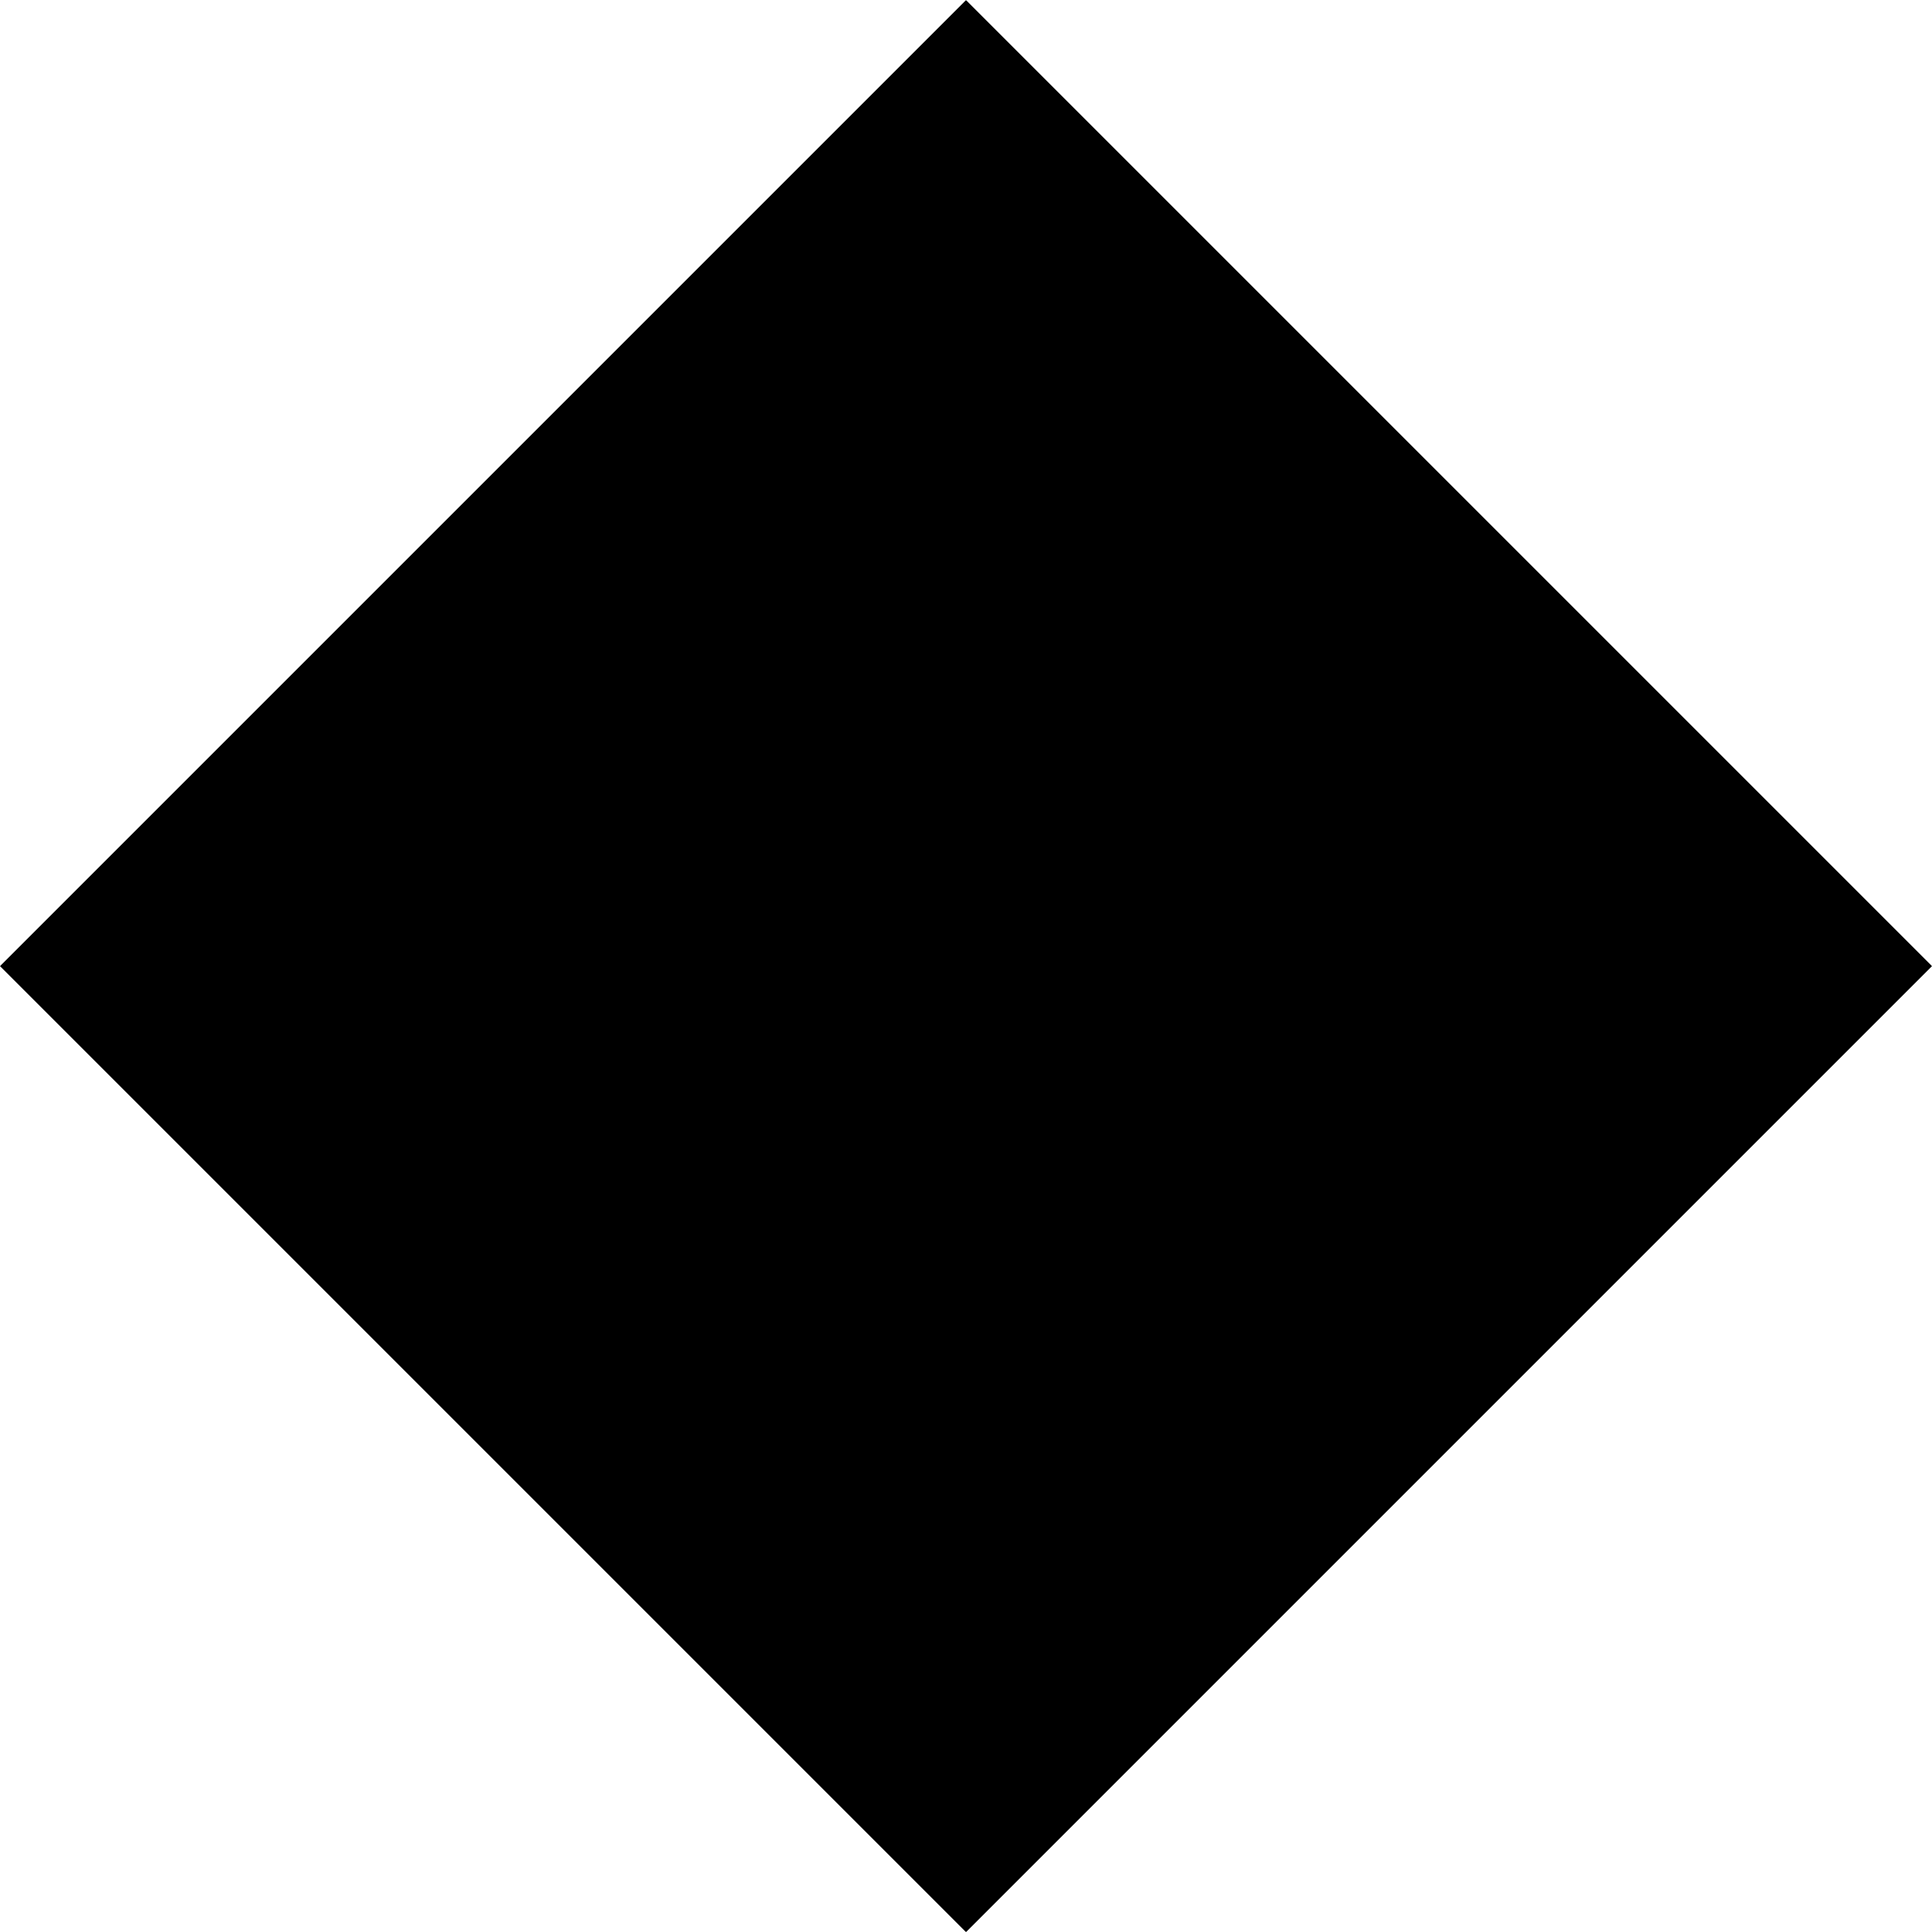
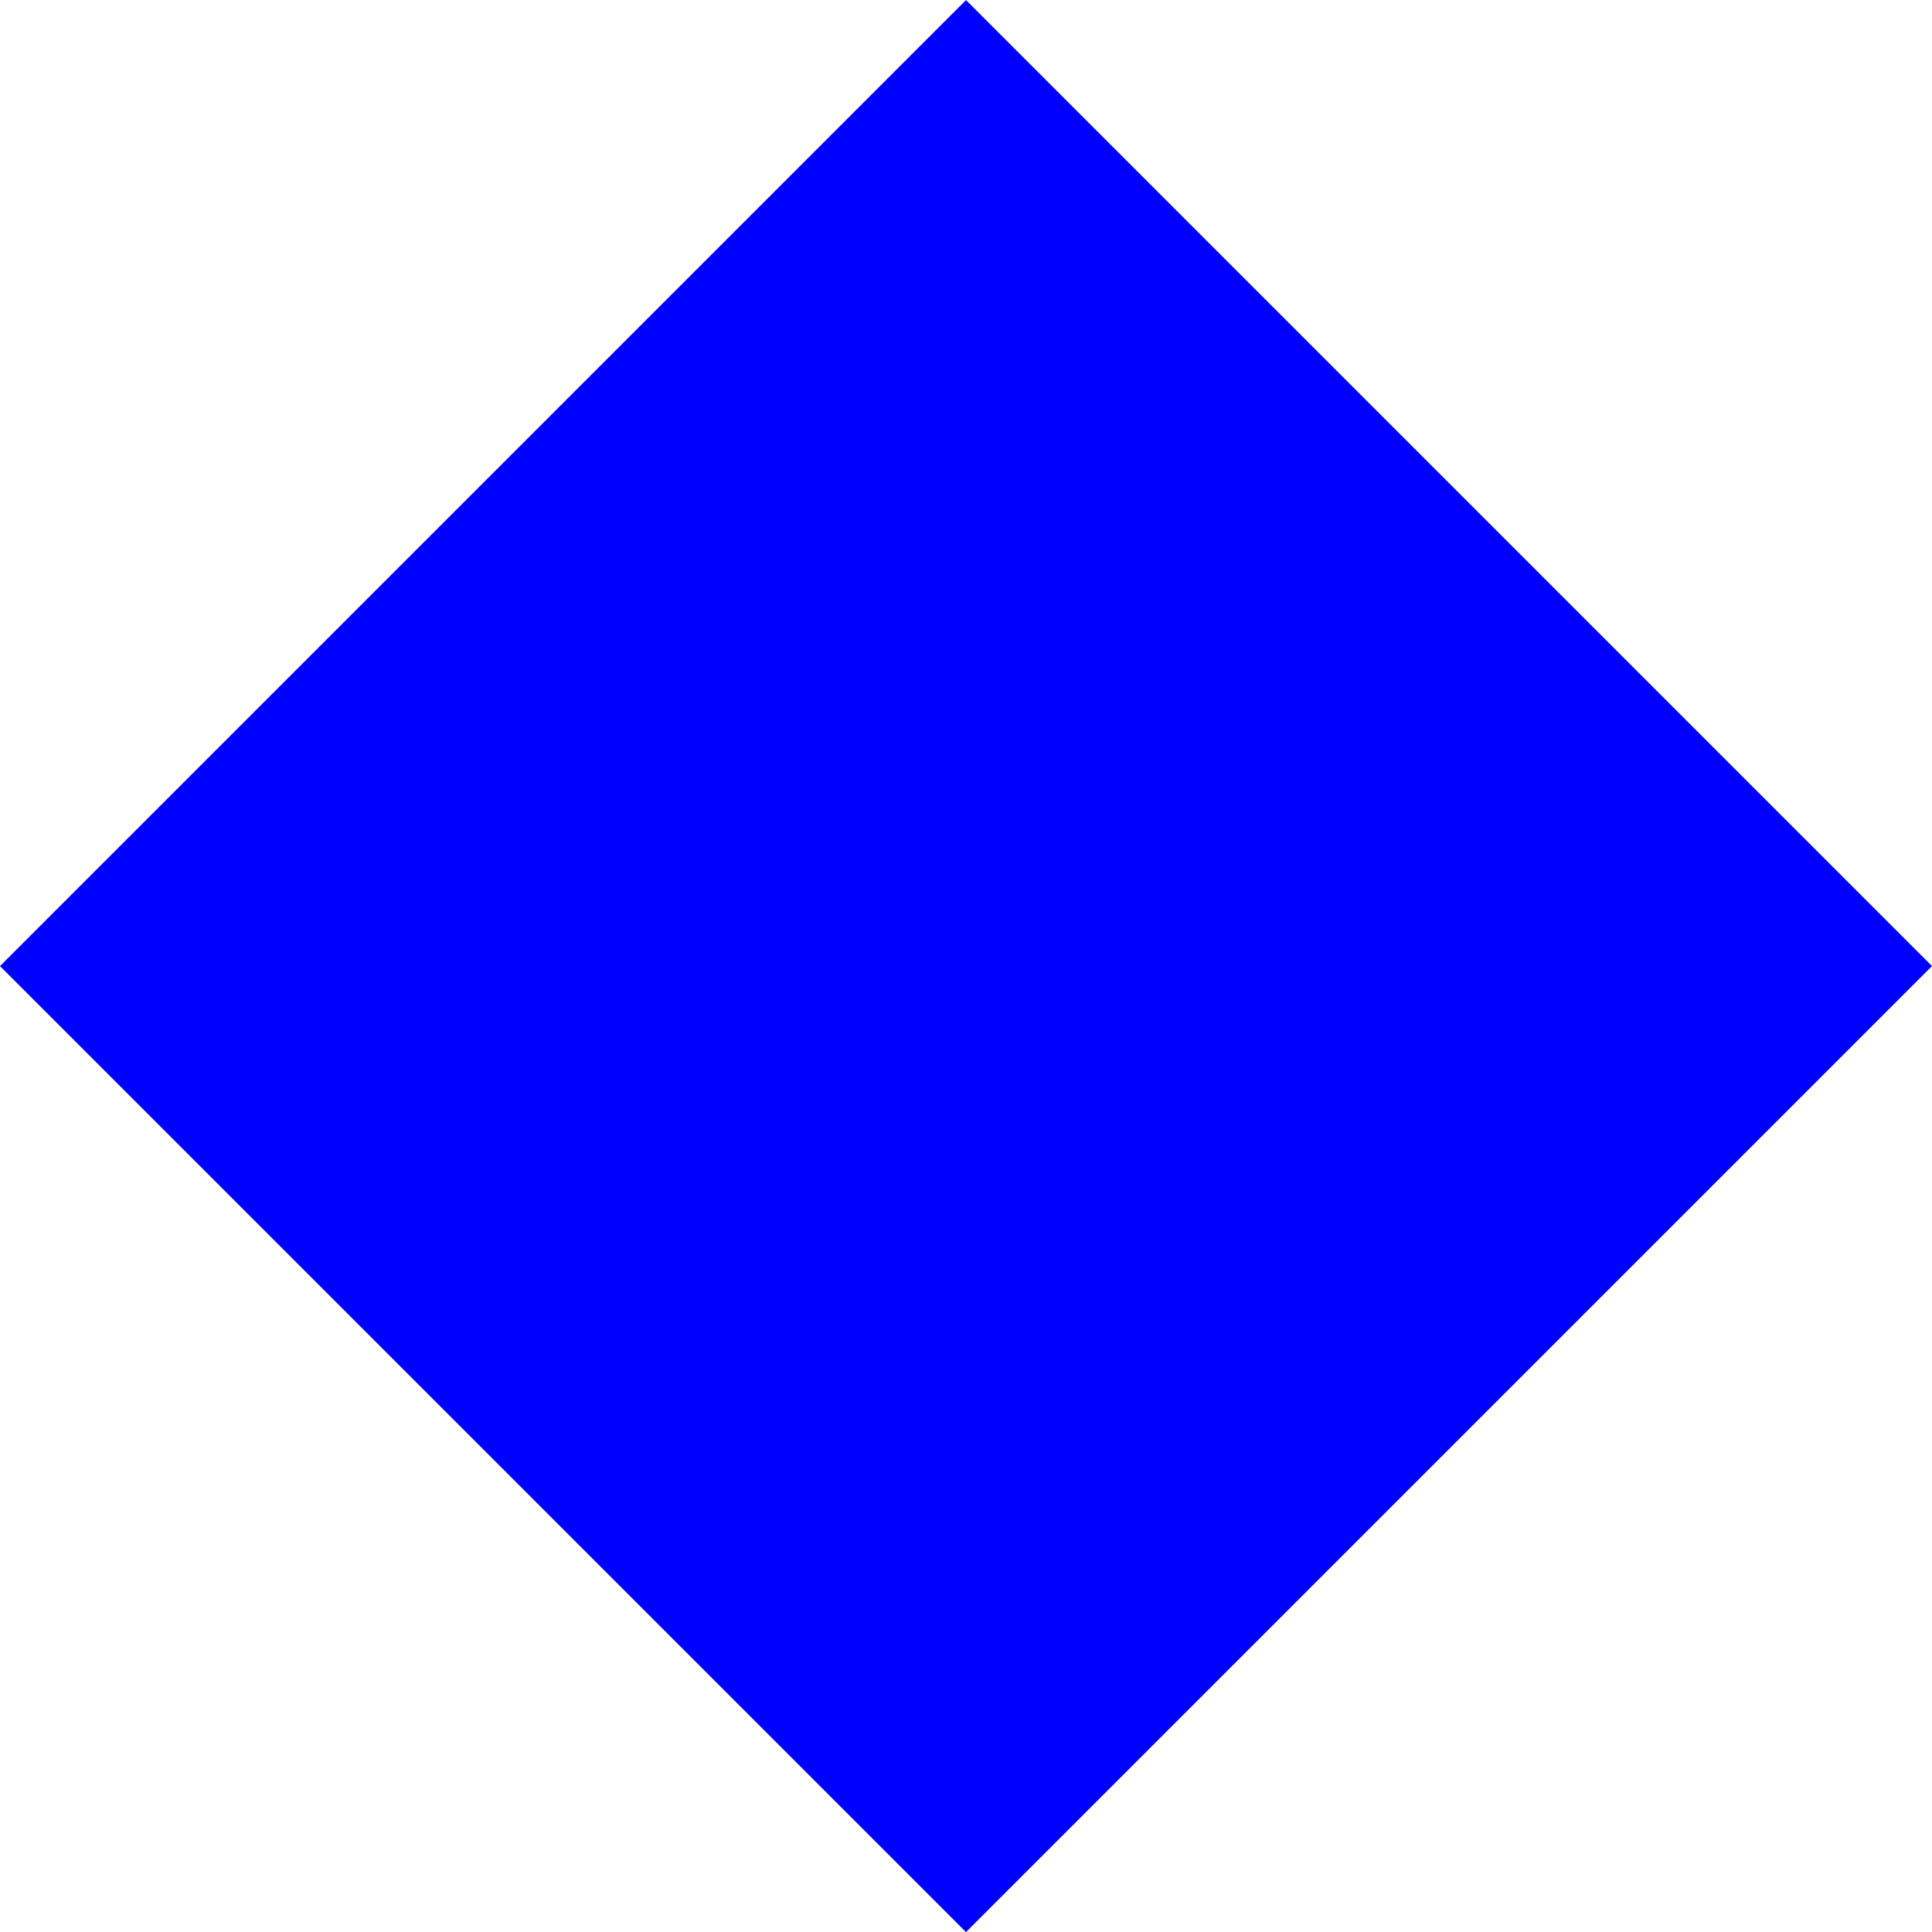
<svg xmlns="http://www.w3.org/2000/svg" width="24" height="24" xmlnsSerif="http://www.serif.com/" fillRule="evenodd" clipRule="evenodd">
-   <path serifId="shape 21" d="M12 .001l12 12-12 12-12-12 12-12z" />
+   <path serifId="shape 21" d="M12 .001l12 12-12 12-12-12 12-12z" fill="blue" />
</svg>
